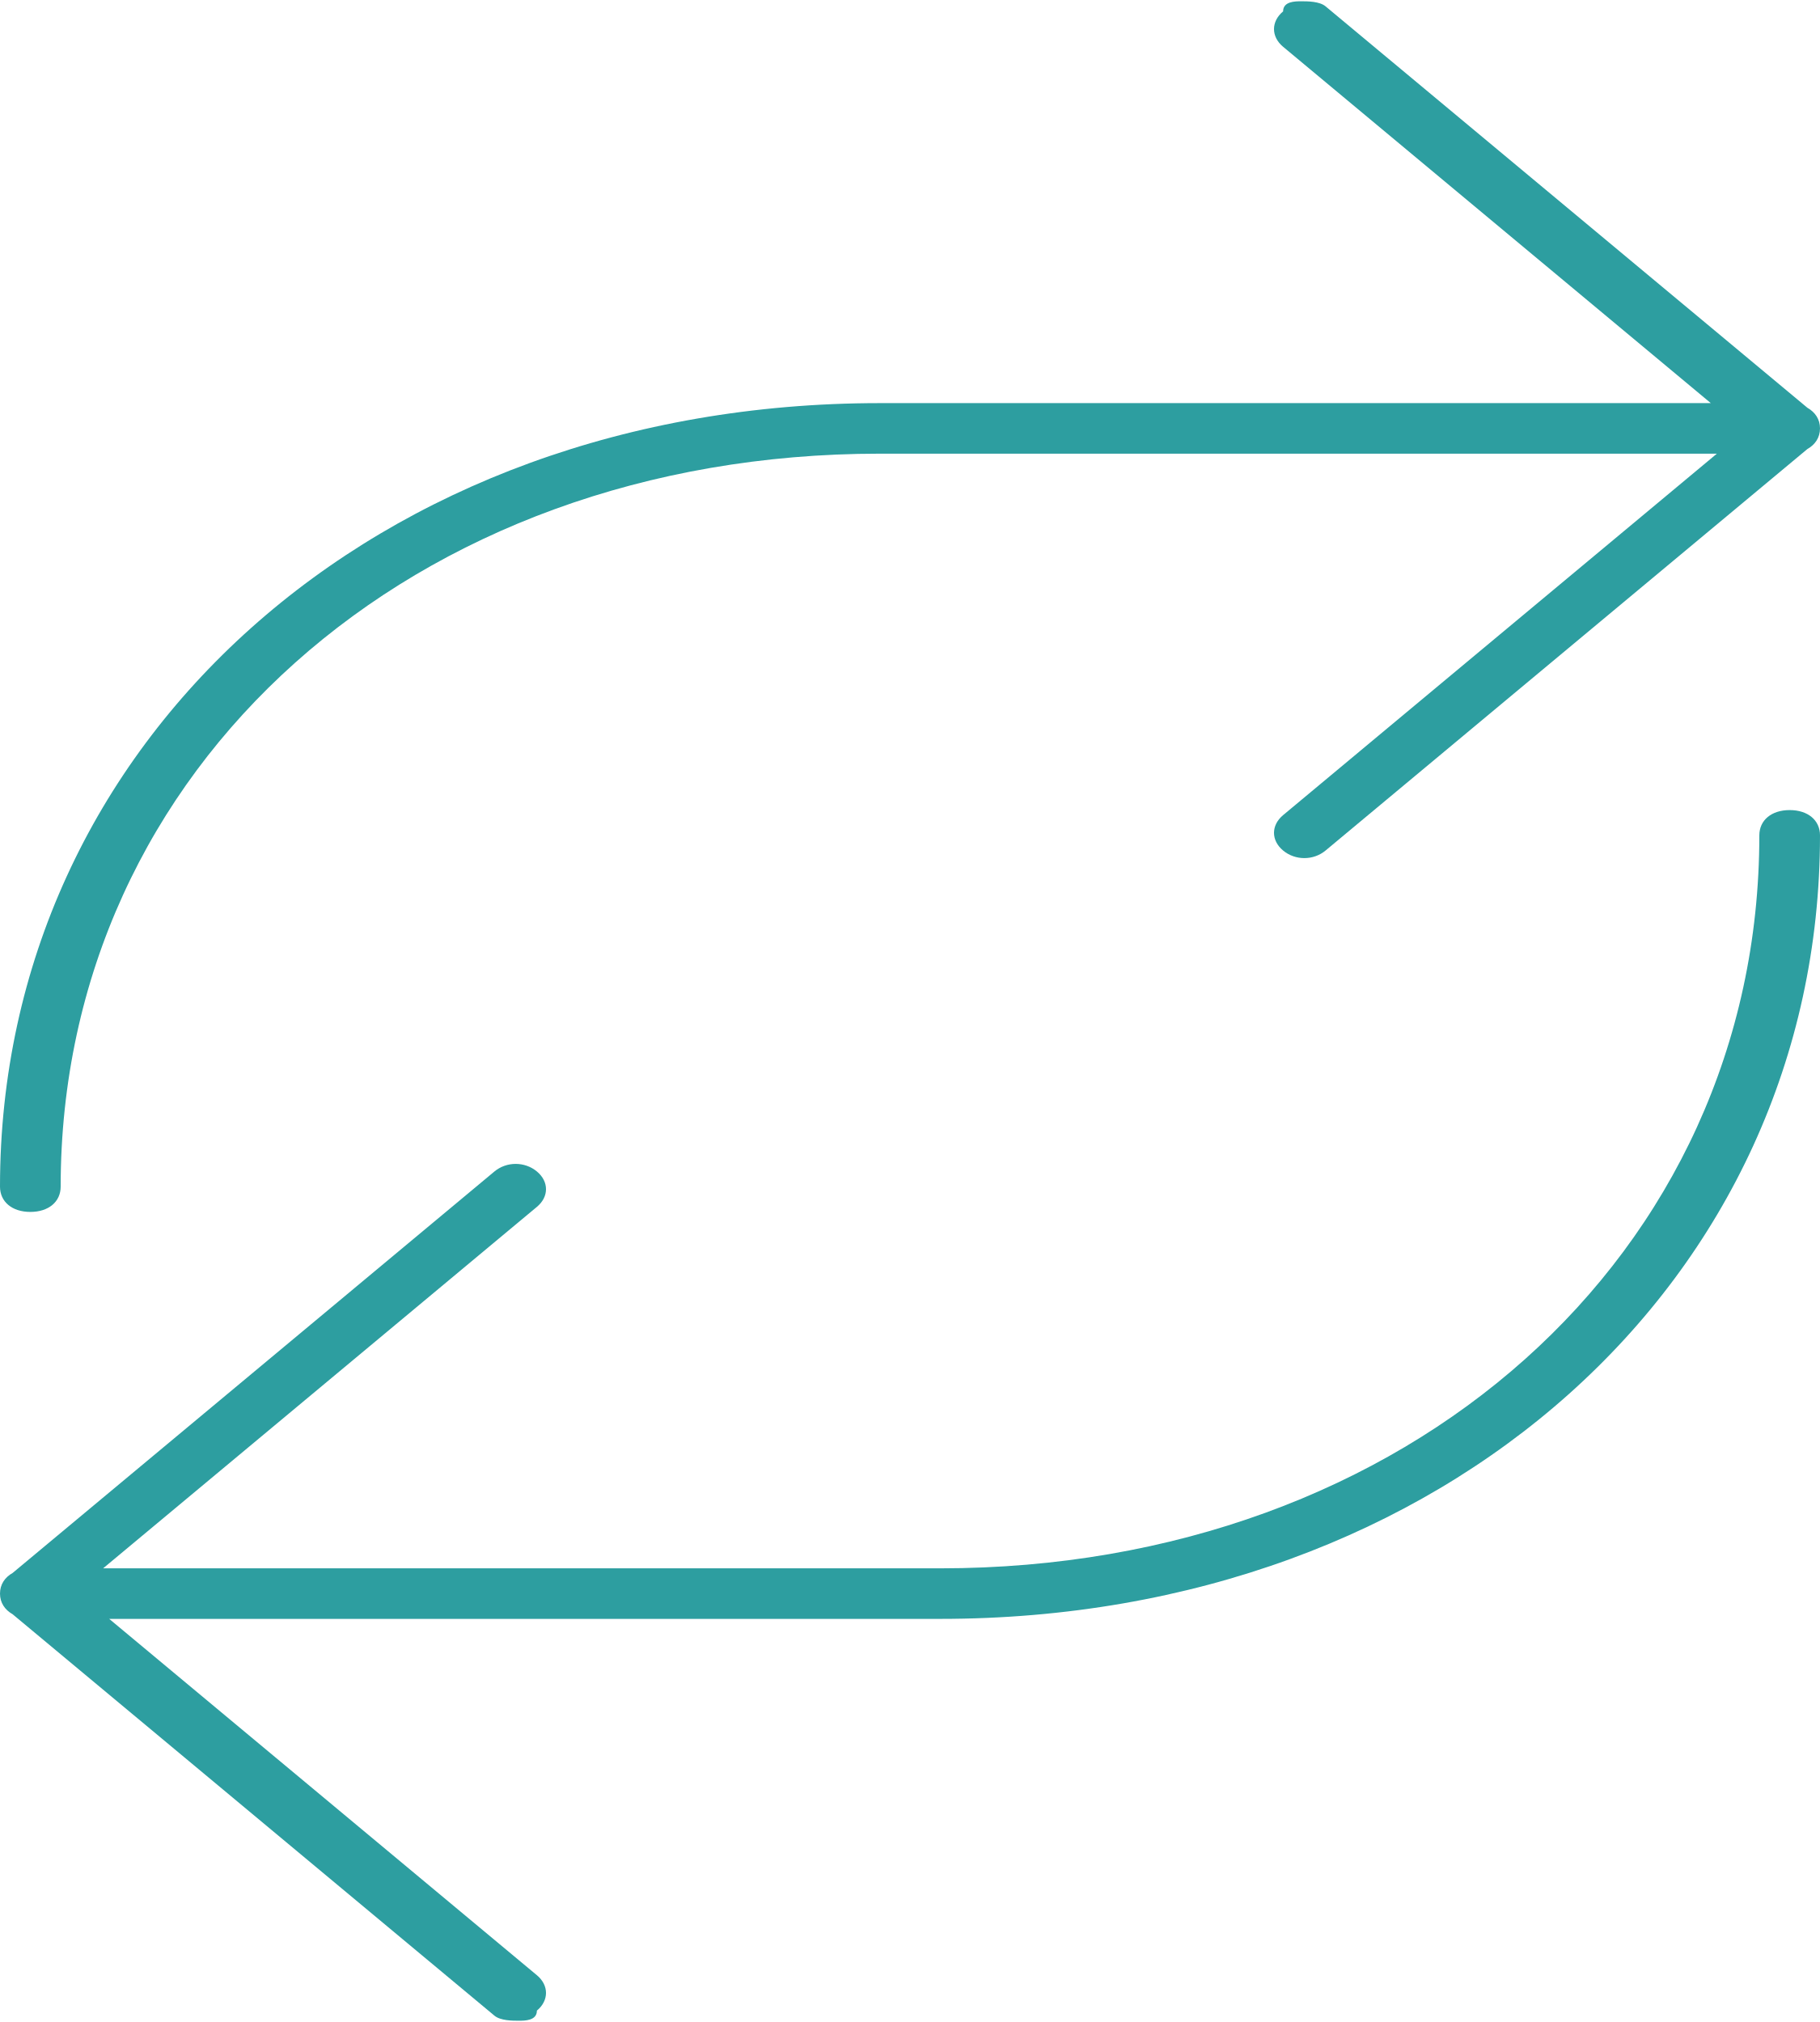
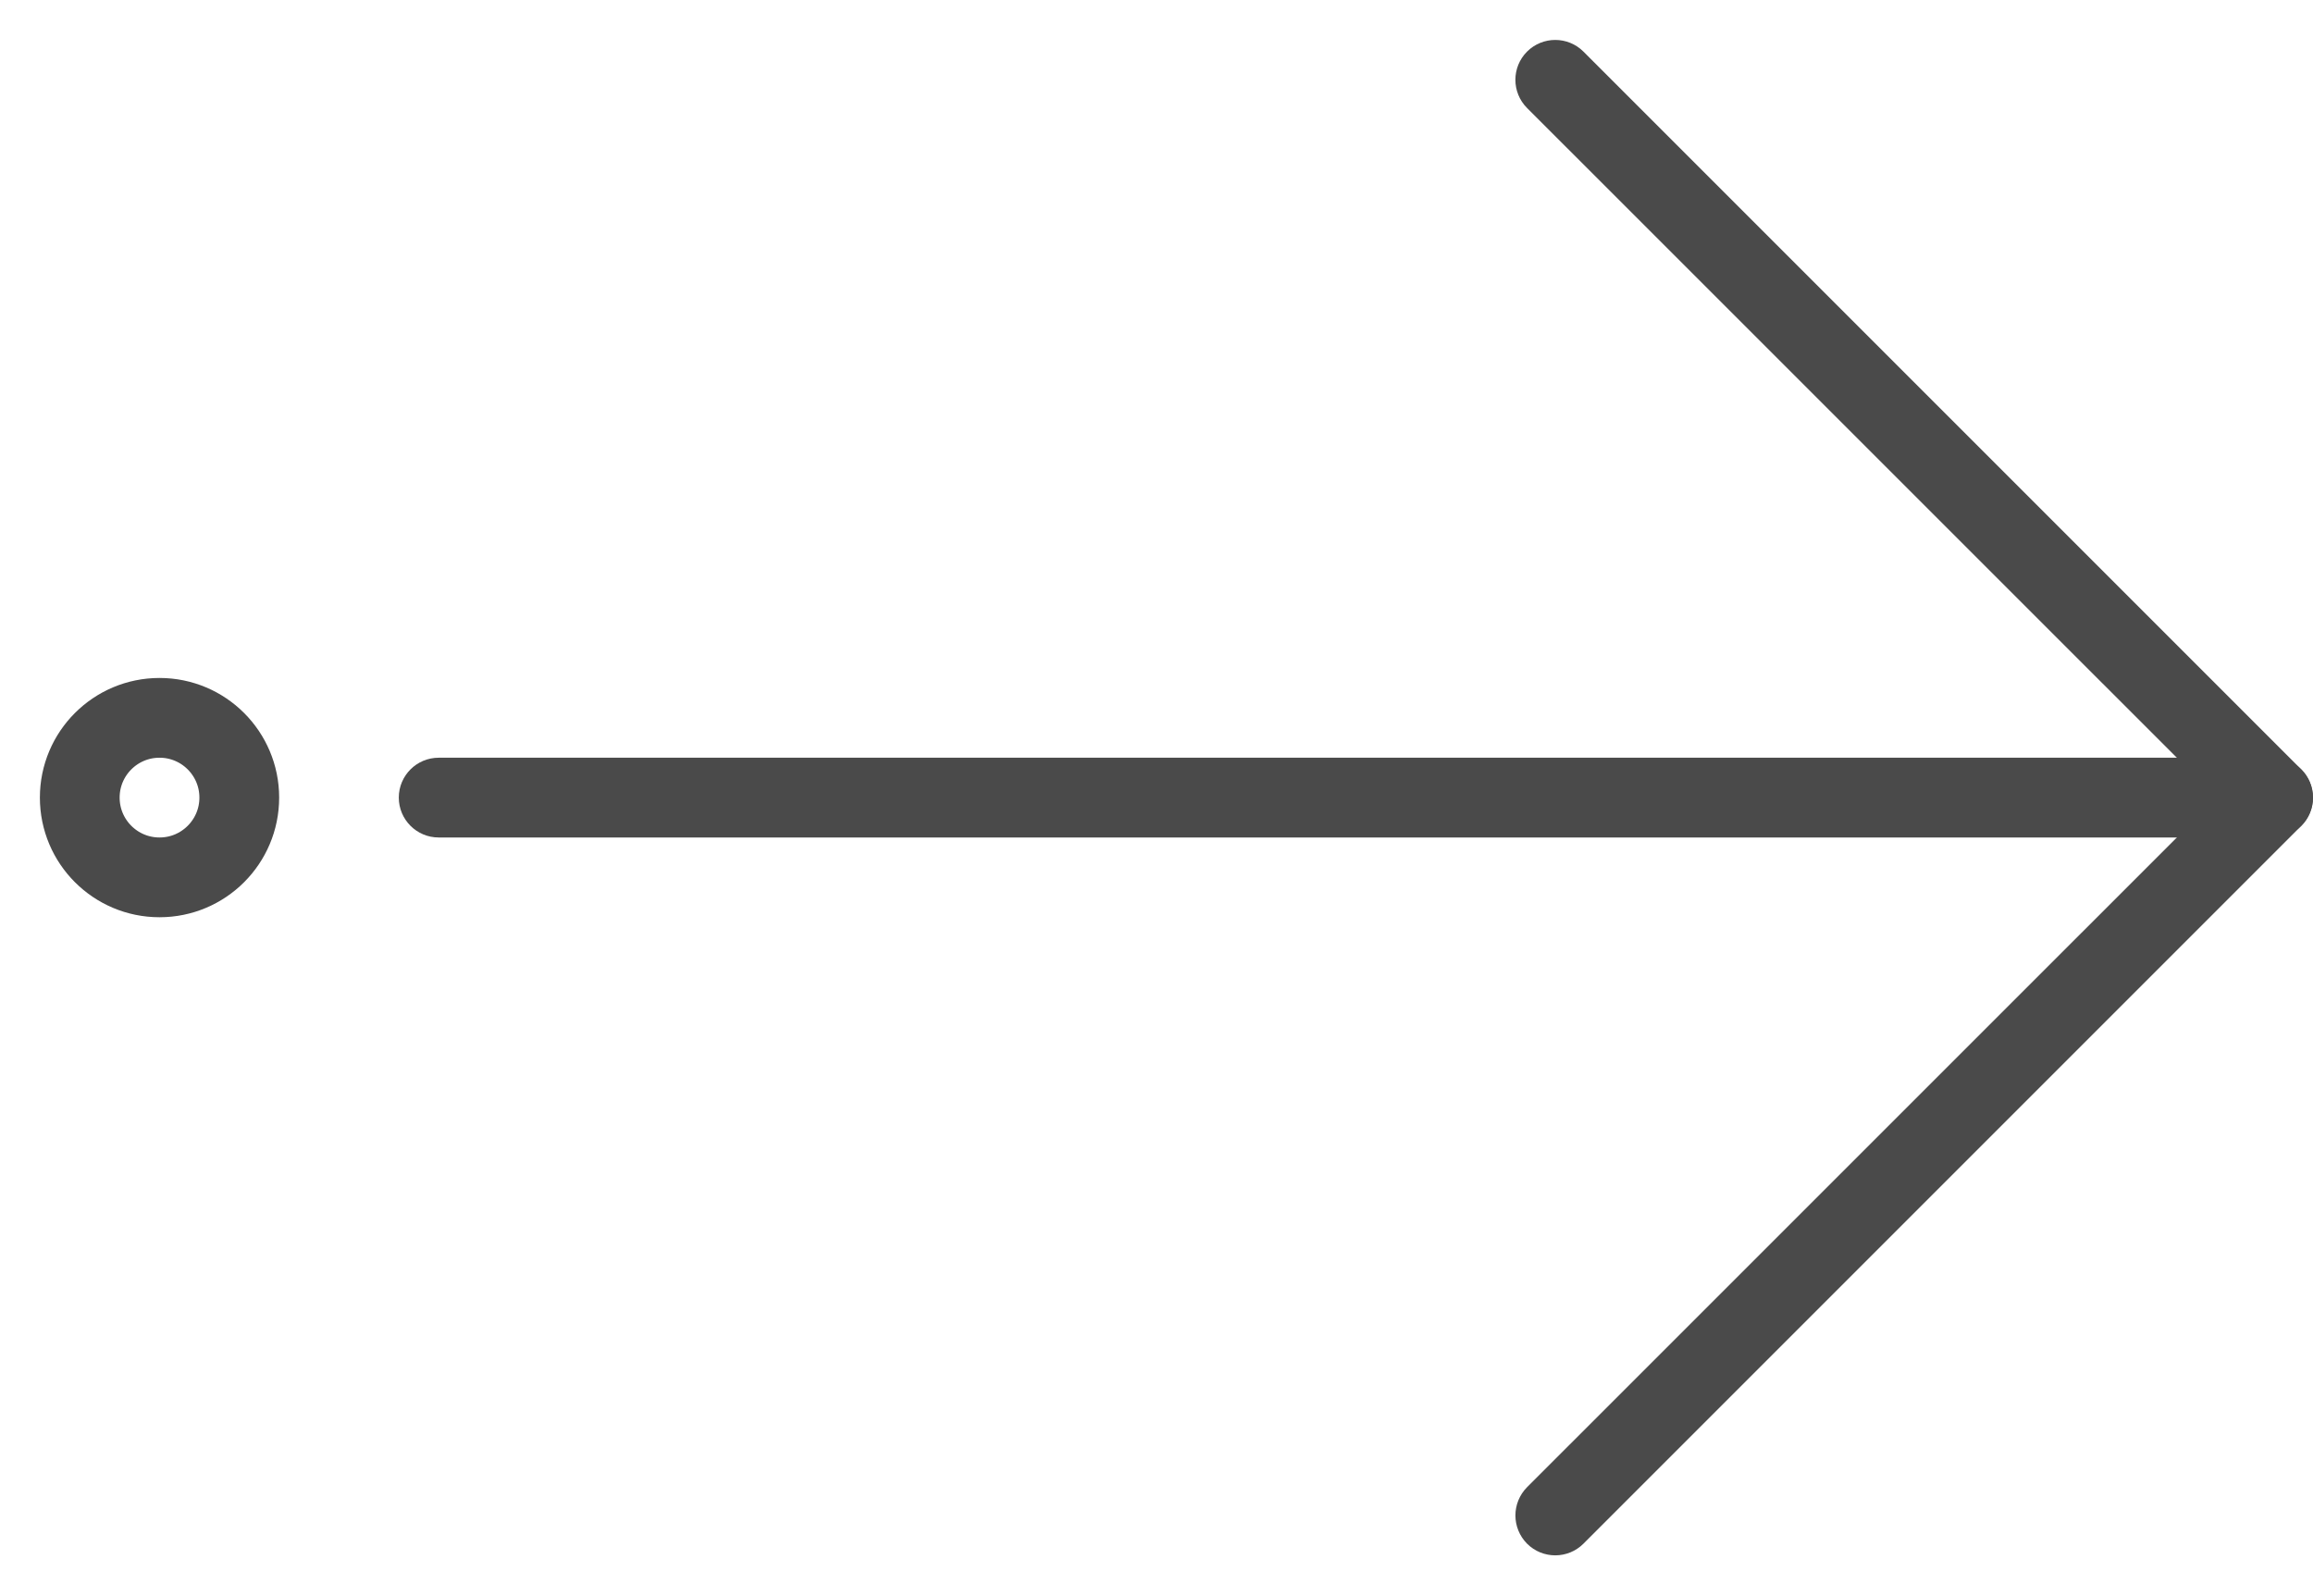
- <svg xmlns="http://www.w3.org/2000/svg" width="27px" height="30px" viewBox="0 0 27 30" version="1.1">
+ <svg xmlns="http://www.w3.org/2000/svg" width="29px" height="20px" viewBox="0 0 29 20" version="1.1">
  <defs />
-   <g id="Sempo-Dashboard" stroke="none" stroke-width="1" fill="none" fill-rule="evenodd">
-     <g id="Desktop-HD" transform="translate(-544, -757)" fill="#2D9EA0" fill-rule="nonzero">
-       <g id="Beneficaries" transform="translate(25, 676)">
-         <g id="Group-4" transform="translate(519, 77)">
-           <g id="transfer-copy-5" transform="translate(0, 4)">
-             <g id="down-left-1" transform="translate(0, 12)">
-               <path d="M26.55,0.019 C26.28,0.019 26.1,0.169 26.1,0.394 C26.1,6.619 20.88,11.269 13.95,11.269 L1.53,11.269 L7.965,5.906 C8.145,5.756 8.145,5.531 7.965,5.381 C7.785,5.231 7.515,5.231 7.335,5.381 L0.187,11.338 C0.073,11.402 0,11.507 0,11.644 C0,11.781 0.073,11.885 0.187,11.95 L7.335,17.906 C7.425,17.981 7.605,17.981 7.695,17.981 C7.785,17.981 7.965,17.981 7.965,17.831 C8.145,17.681 8.145,17.456 7.965,17.306 L1.62,12.019 L13.95,12.019 C21.42,12.019 27,6.994 27,0.394 C27,0.169 26.82,0.019 26.55,0.019 Z" id="Shape" />
-             </g>
-             <g id="down-left-1-copy" transform="translate(13.5, 9) scale(-1, -1) translate(-13.5, -9) ">
-               <path d="M26.55,0.019 C26.28,0.019 26.1,0.169 26.1,0.394 C26.1,6.619 20.88,11.269 13.95,11.269 L1.53,11.269 L7.965,5.906 C8.145,5.756 8.145,5.531 7.965,5.381 C7.785,5.231 7.515,5.231 7.335,5.381 L0.187,11.338 C0.073,11.402 0,11.507 0,11.644 C0,11.781 0.073,11.885 0.187,11.95 L7.335,17.906 C7.425,17.981 7.605,17.981 7.695,17.981 C7.785,17.981 7.965,17.981 7.965,17.831 C8.145,17.681 8.145,17.456 7.965,17.306 L1.62,12.019 L13.95,12.019 C21.42,12.019 27,6.994 27,0.394 C27,0.169 26.82,0.019 26.55,0.019 Z" id="Shape" />
-             </g>
-           </g>
-         </g>
+   <g id="Page-1" stroke="none" stroke-width="1" fill="none" fill-rule="evenodd">
+     <g id="Group" transform="translate(1, 0)">
+       <g id="disbursement" transform="translate(16, 10) rotate(90) translate(-16, -10) translate(6, -2)" fill="#4A4A4A" fill-rule="nonzero">
+         <path d="M19,10 C18.872,10 18.744,9.951 18.646,9.854 L10,1.207 L1.354,9.854 C1.159,10.049 0.842,10.049 0.647,9.854 C0.452,9.659 0.452,9.342 0.647,9.147 L9.647,0.147 C9.842,-0.048 10.159,-0.048 10.354,0.147 L19.354,9.147 C19.549,9.342 19.549,9.659 19.354,9.854 C19.256,9.951 19.128,10 19,10 Z" id="Shape" />
+         <path d="M10,24 C9.724,24 9.5,23.776 9.5,23.5 L9.5,0.5 C9.5,0.224 9.724,0 10,0 C10.276,0 10.5,0.224 10.5,0.5 L10.5,23.5 C10.5,23.776 10.276,24 10,24 Z" id="Shape" />
      </g>
+       <circle id="Oval" stroke="#4A4A4A" cx="1" cy="10" r="1" />
    </g>
  </g>
</svg>
